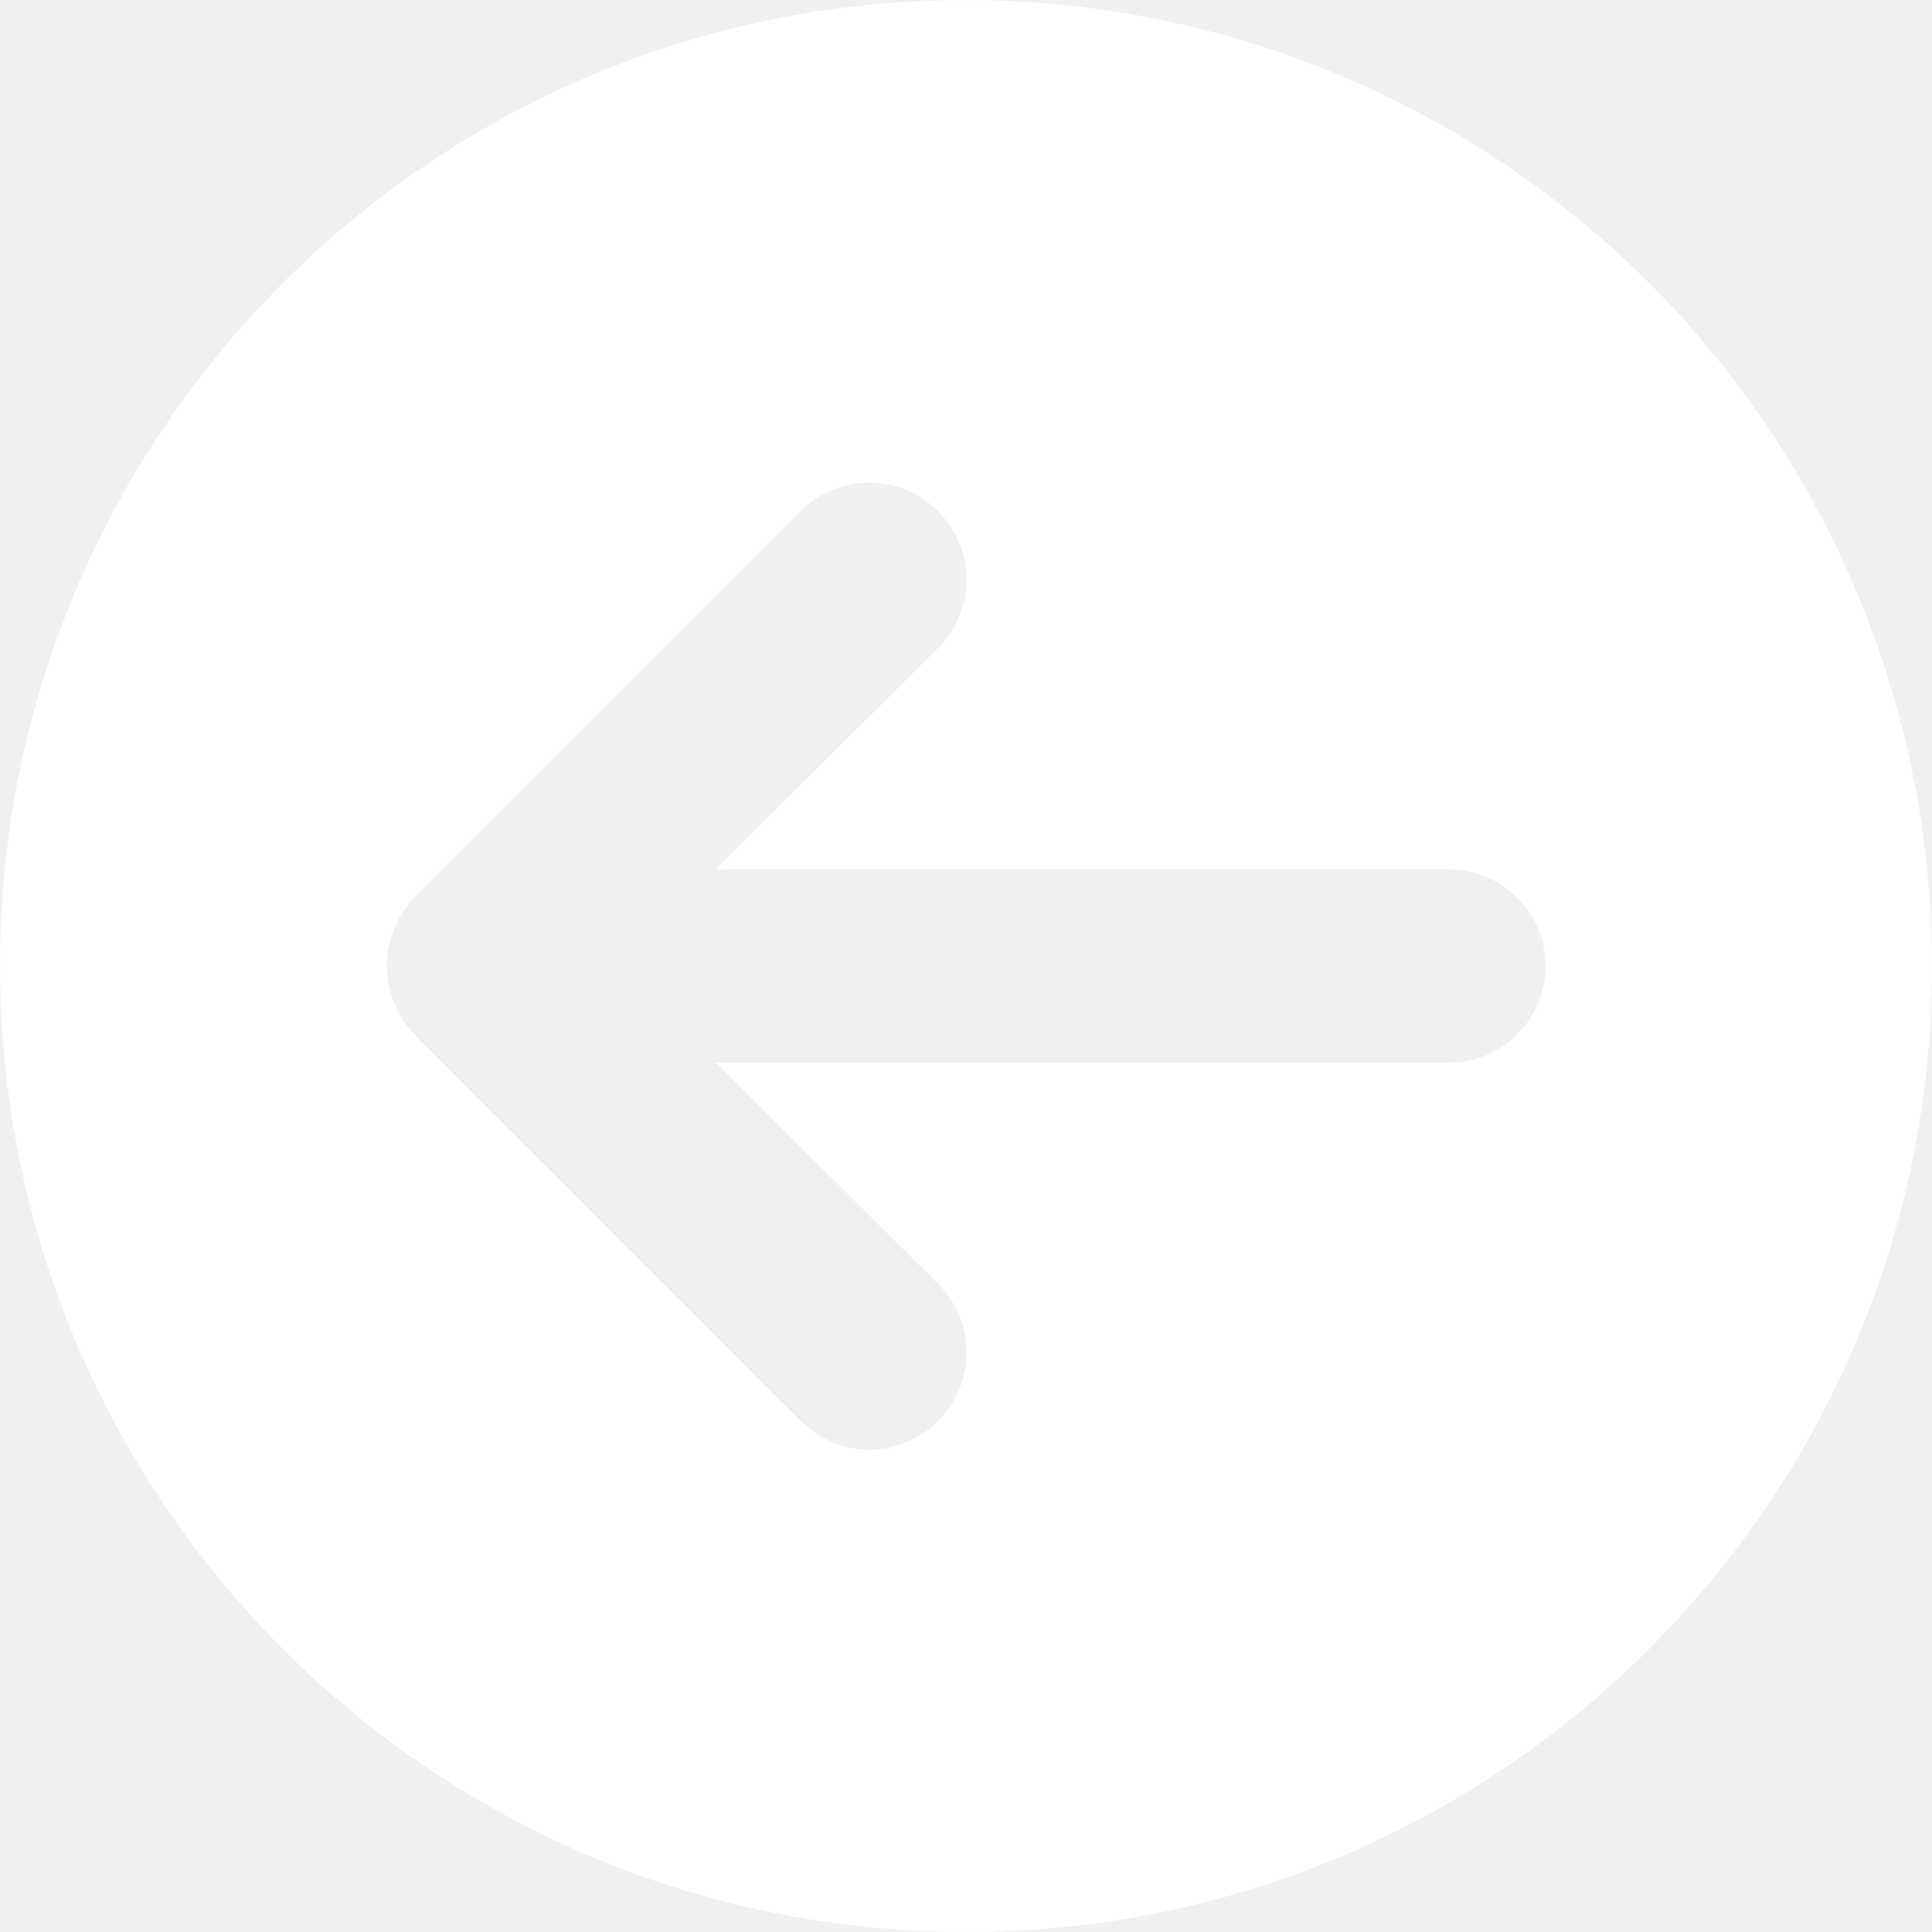
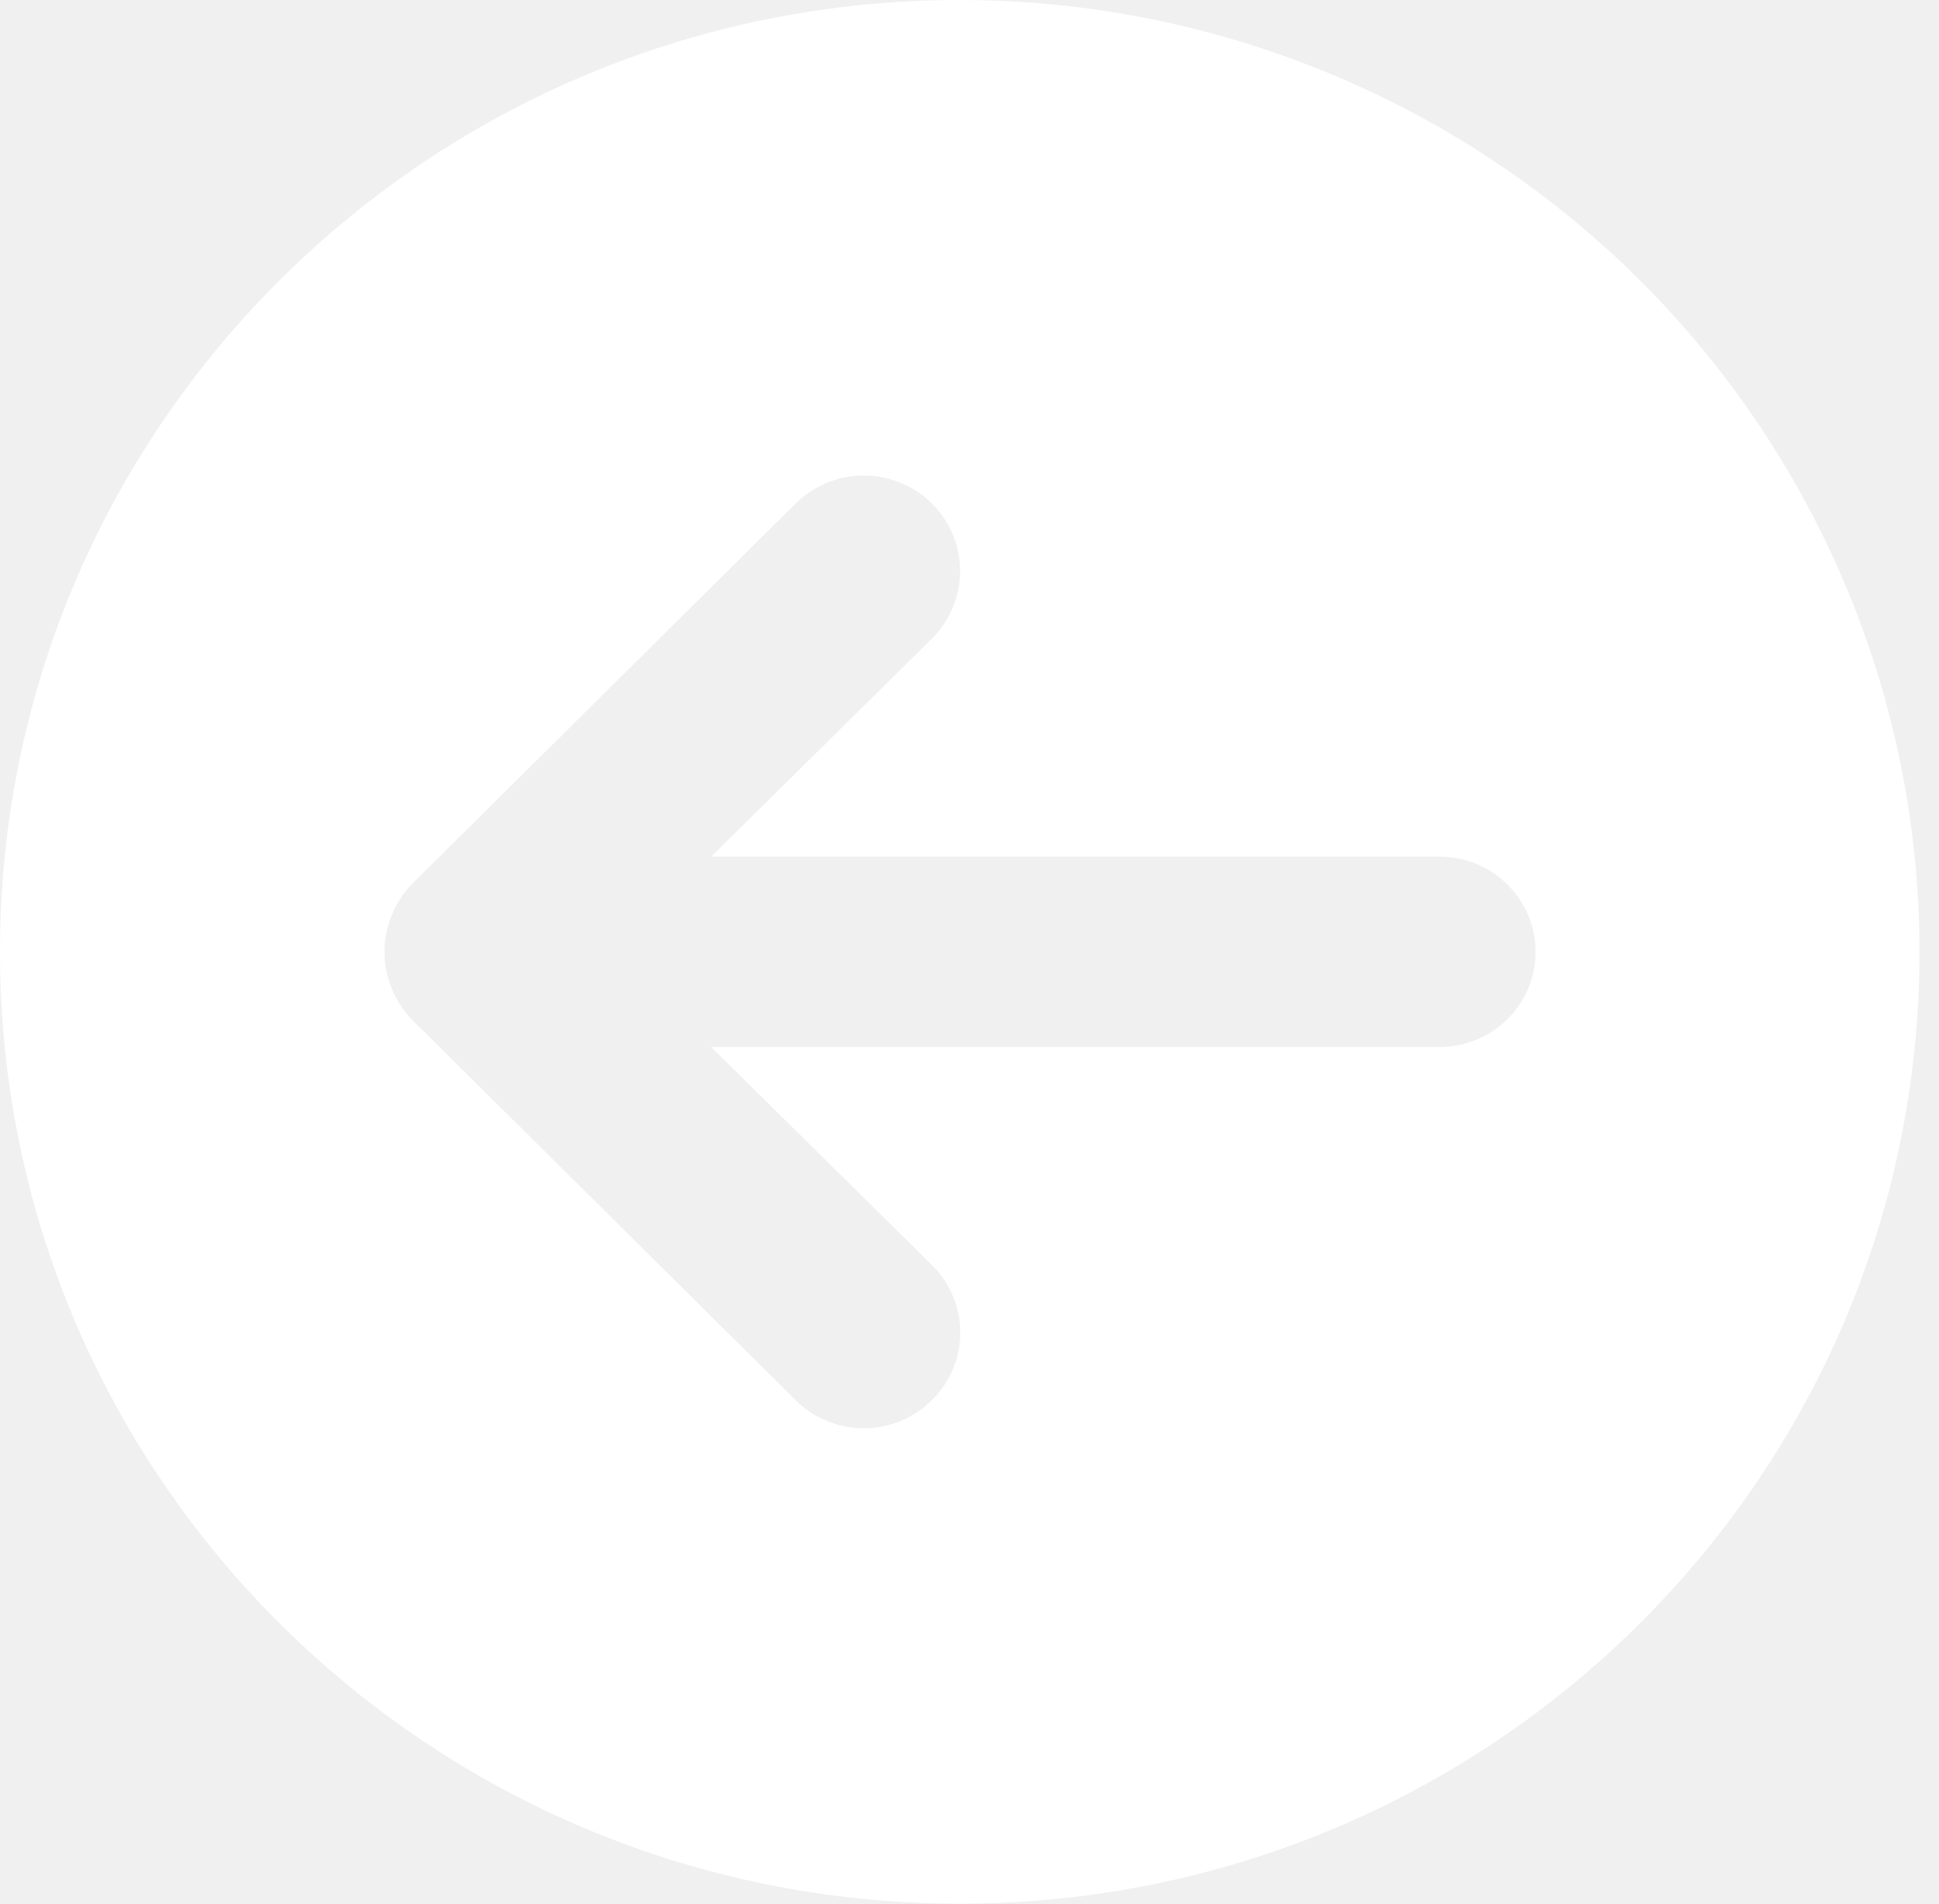
- <svg xmlns="http://www.w3.org/2000/svg" width="54" height="54" viewBox="0 0 54 54" fill="none">
-   <path fill-rule="evenodd" clip-rule="evenodd" d="M0 27C0 12.088 12.088 0 27 0C34.161 0 41.028 2.845 46.092 7.908C51.155 12.972 54 19.839 54 27C54 41.912 41.912 54 27 54C12.088 54 0 41.912 0 27ZM20.007 29.7H40.5C41.991 29.7 43.2 28.491 43.2 27C43.2 25.509 41.991 24.3 40.5 24.3H20.007L26.217 18.117C26.902 17.432 27.169 16.434 26.919 15.498C26.668 14.563 25.937 13.832 25.002 13.581C24.066 13.331 23.068 13.598 22.383 14.283L11.583 25.083C11.337 25.34 11.145 25.643 11.016 25.974C10.746 26.631 10.746 27.369 11.016 28.026C11.145 28.357 11.337 28.66 11.583 28.917L22.383 39.717C22.89 40.228 23.58 40.516 24.3 40.516C25.02 40.516 25.71 40.228 26.217 39.717C26.728 39.21 27.016 38.52 27.016 37.8C27.016 37.08 26.728 36.39 26.217 35.883L20.007 29.7Z" fill="white" />
+ <svg xmlns="http://www.w3.org/2000/svg" width="55" height="54" viewBox="0 0 55 54" fill="none">
+   <path fill-rule="evenodd" clip-rule="evenodd" d="M0 27C0 12.088 12.188 0 27.223 0C34.443 0 41.367 2.845 46.472 7.908C51.578 12.972 54.446 19.839 54.446 27C54.446 41.912 42.258 54 27.223 54C12.188 54 0 41.912 0 27ZM20.172 29.7H40.834C42.338 29.7 43.557 28.491 43.557 27C43.557 25.509 42.338 24.3 40.834 24.3H20.172L26.433 18.117C27.124 17.432 27.394 16.434 27.141 15.498C26.888 14.563 26.151 13.832 25.208 13.581C24.265 13.331 23.258 13.598 22.568 14.283L11.679 25.083C11.431 25.34 11.236 25.643 11.107 25.974C10.835 26.631 10.835 27.369 11.107 28.026C11.236 28.357 11.431 28.66 11.679 28.917L22.568 39.717C23.079 40.228 23.775 40.516 24.501 40.516C25.227 40.516 25.922 40.228 26.433 39.717C26.949 39.21 27.239 38.52 27.239 37.8C27.239 37.08 26.949 36.39 26.433 35.883L20.172 29.7Z" fill="white" />
</svg>
